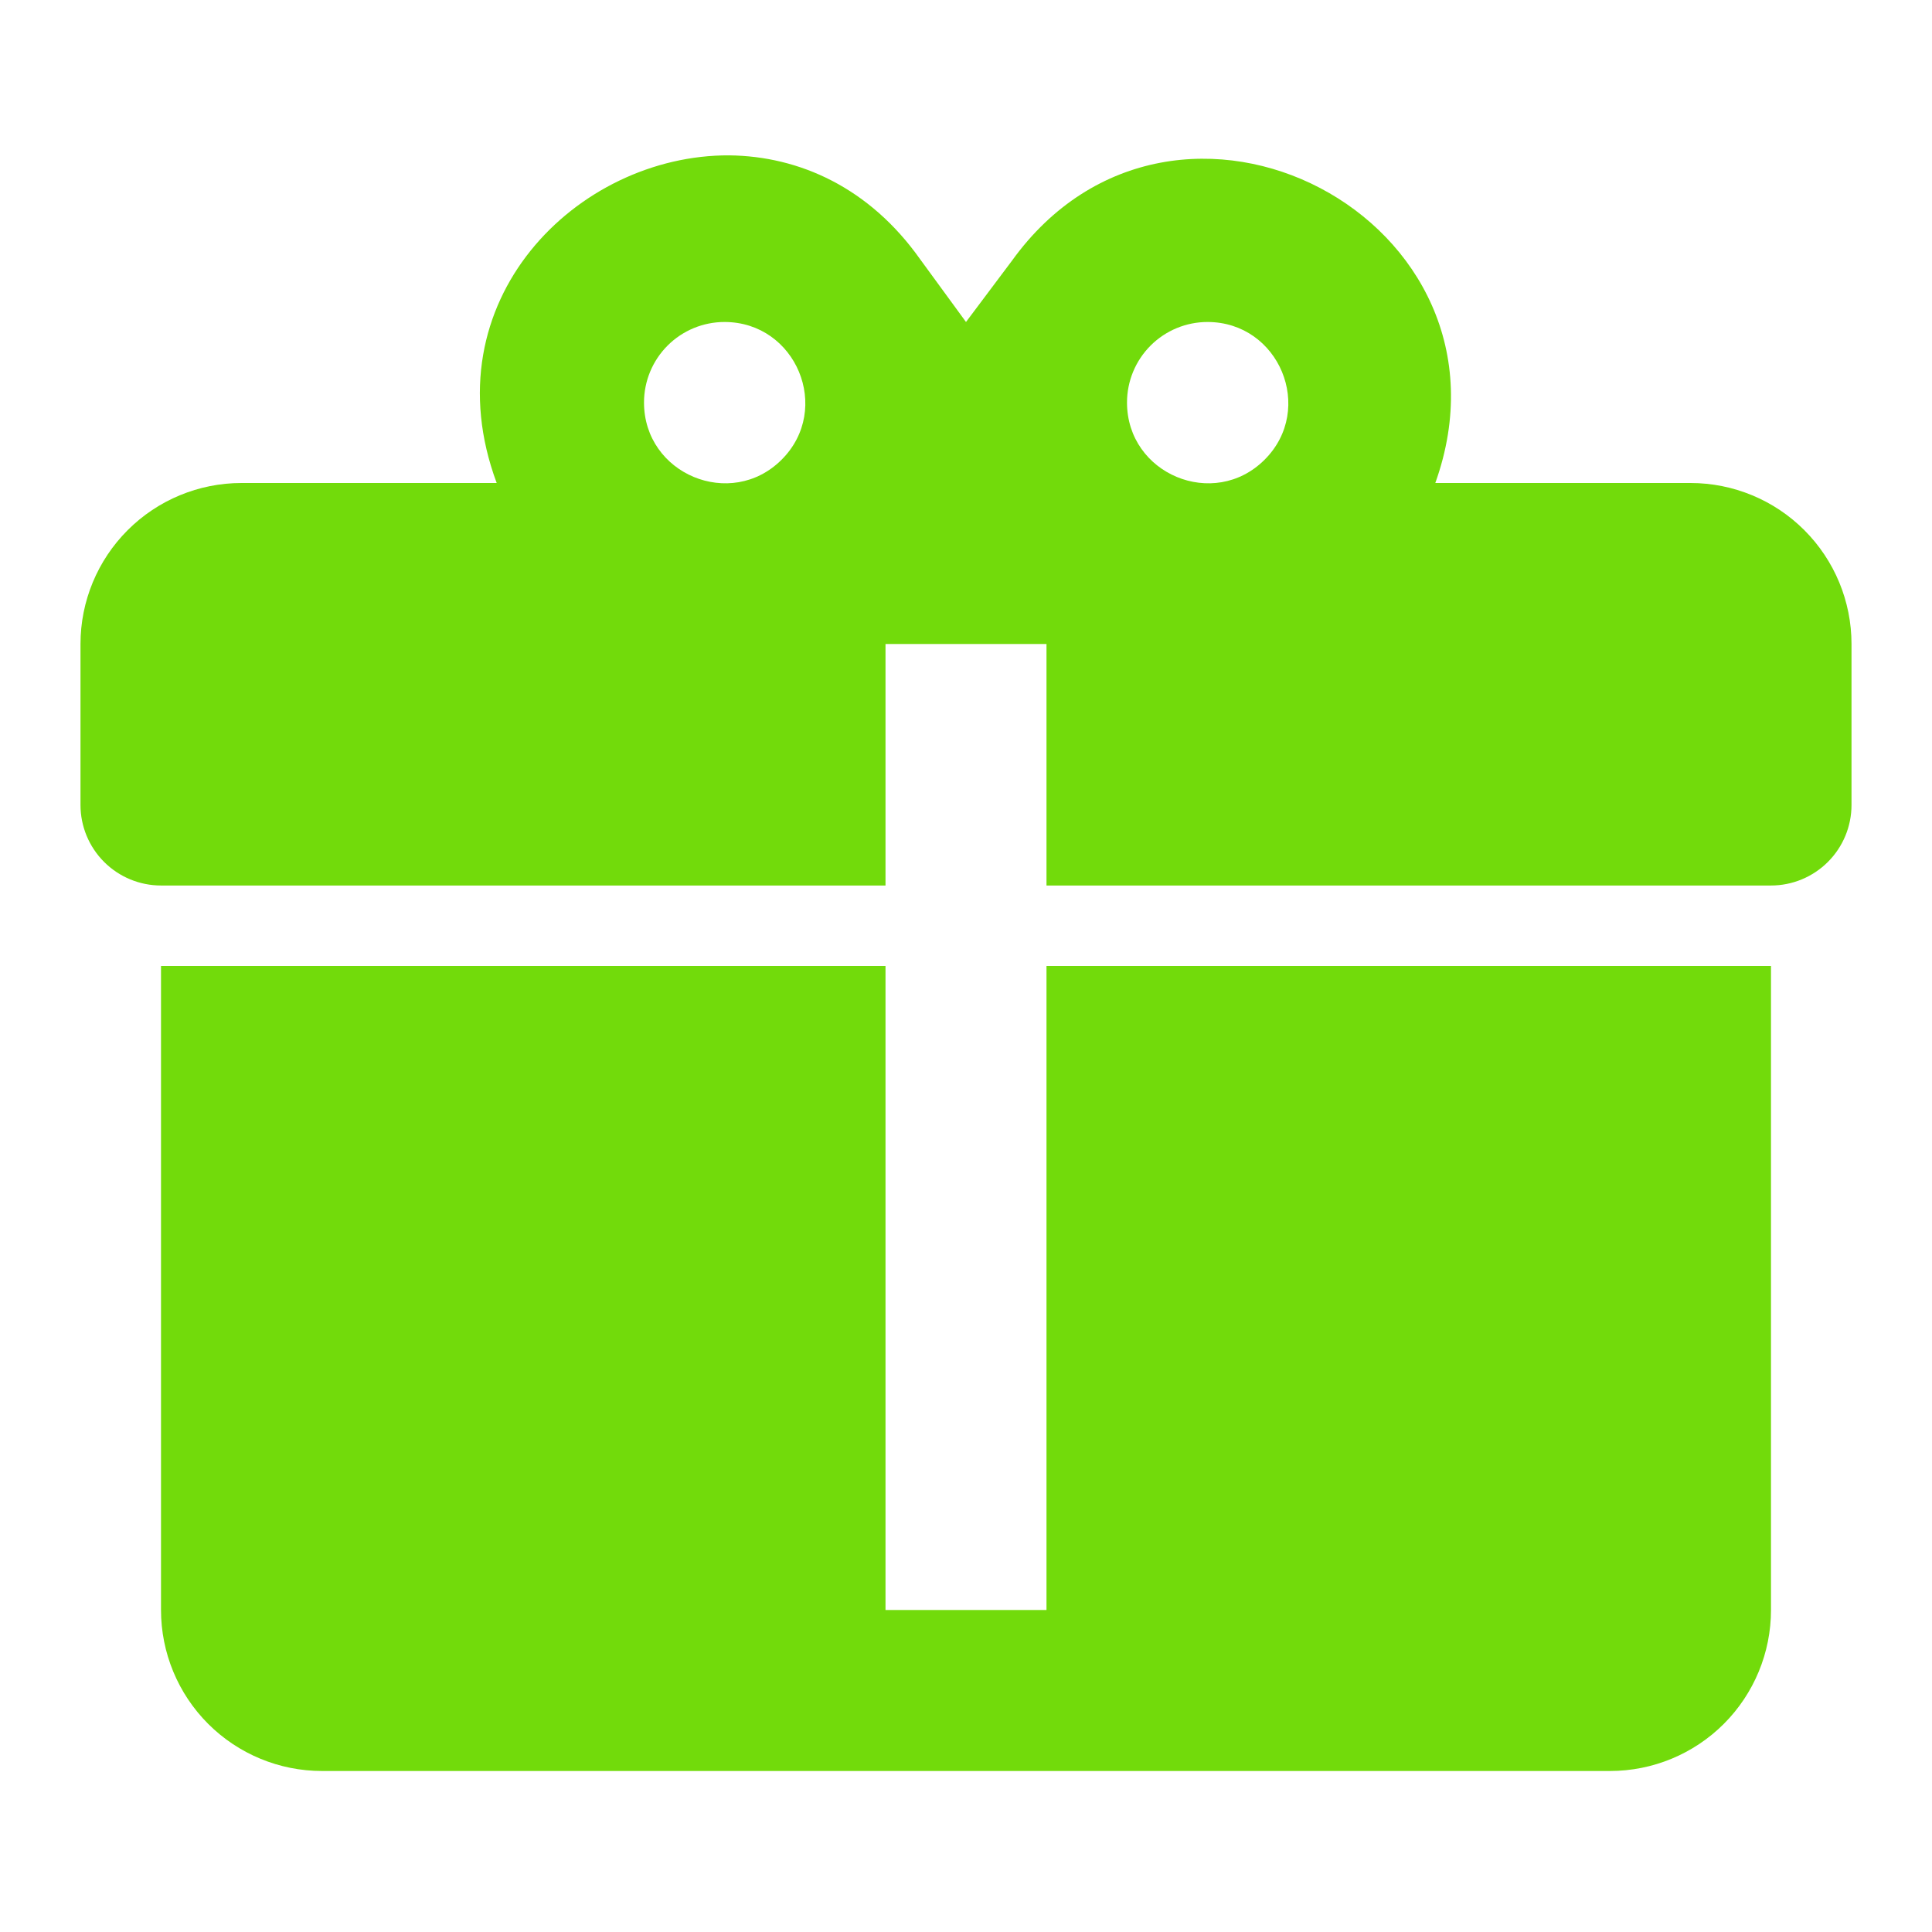
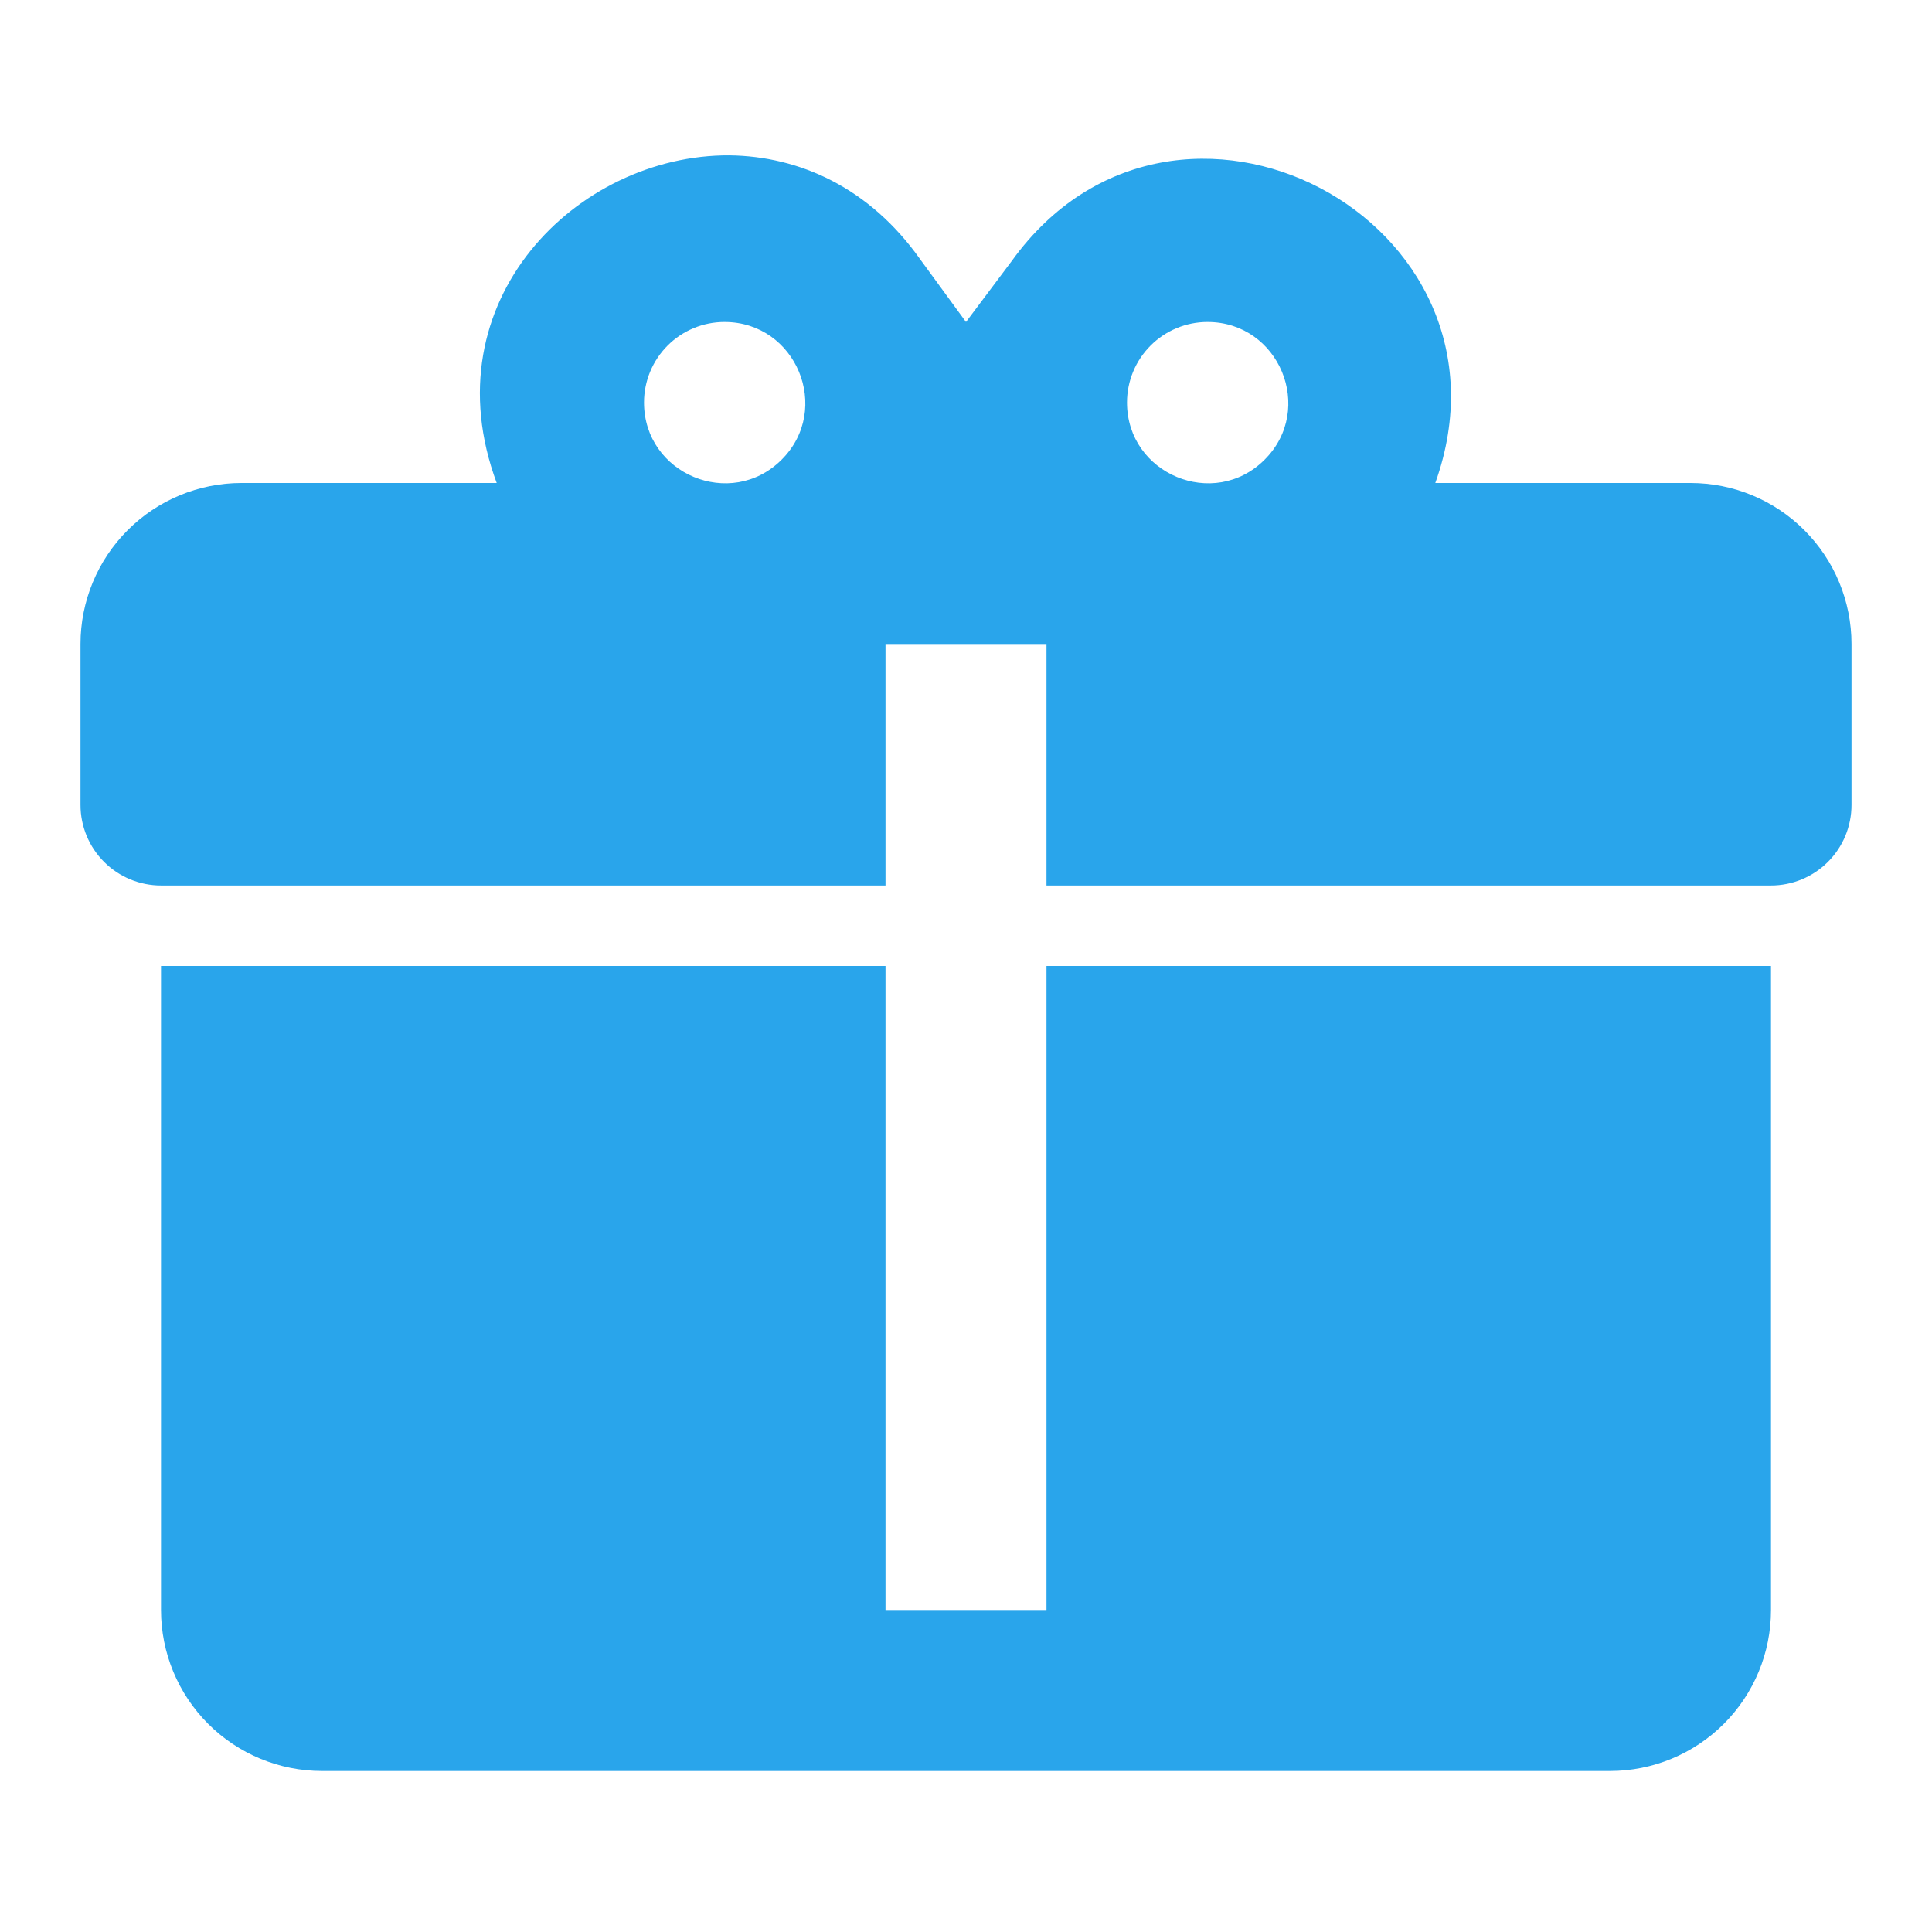
<svg xmlns="http://www.w3.org/2000/svg" width="80" height="80" viewBox="0 0 80 80" fill="none">
  <g id="mdi:present">
-     <path id="Vector" d="M30.2 6.433C23.9 6.4 17.767 12.467 20.567 20H10C8.232 20 6.536 20.702 5.286 21.953C4.036 23.203 3.333 24.898 3.333 26.667V33.333C3.333 34.217 3.685 35.065 4.31 35.69C4.935 36.315 5.783 36.667 6.667 36.667H36.667V26.667H43.333V36.667H73.333C74.217 36.667 75.065 36.315 75.69 35.69C76.316 35.065 76.667 34.217 76.667 33.333V26.667C76.667 24.898 75.964 23.203 74.714 21.953C73.464 20.702 71.768 20 70 20H59.433C63.333 9.1 48.667 1.4 41.9 10.8L40 13.333L38.1 10.733C36 7.767 33.1 6.467 30.2 6.433ZM30 13.333C32.967 13.333 34.467 16.933 32.367 19.033C30.267 21.133 26.667 19.633 26.667 16.667C26.667 15.783 27.018 14.935 27.643 14.31C28.268 13.684 29.116 13.333 30 13.333ZM50 13.333C52.967 13.333 54.467 16.933 52.367 19.033C50.267 21.133 46.667 19.633 46.667 16.667C46.667 15.783 47.018 14.935 47.643 14.31C48.268 13.684 49.116 13.333 50 13.333ZM6.667 40V66.667C6.667 68.435 7.369 70.13 8.619 71.381C9.87 72.631 11.565 73.333 13.333 73.333H66.667C68.435 73.333 70.13 72.631 71.381 71.381C72.631 70.13 73.333 68.435 73.333 66.667V40H43.333V66.667H36.667V40H6.667Z" fill="#72DB0B" />
+     <path id="Vector" d="M30.2 6.433C23.9 6.4 17.767 12.467 20.567 20H10C8.232 20 6.536 20.702 5.286 21.953C4.036 23.203 3.333 24.898 3.333 26.667V33.333C3.333 34.217 3.685 35.065 4.31 35.69C4.935 36.315 5.783 36.667 6.667 36.667H36.667V26.667H43.333V36.667H73.333C74.217 36.667 75.065 36.315 75.69 35.69C76.316 35.065 76.667 34.217 76.667 33.333V26.667C76.667 24.898 75.964 23.203 74.714 21.953C73.464 20.702 71.768 20 70 20H59.433C63.333 9.1 48.667 1.4 41.9 10.8L40 13.333L38.1 10.733C36 7.767 33.1 6.467 30.2 6.433ZM30 13.333C32.967 13.333 34.467 16.933 32.367 19.033C30.267 21.133 26.667 19.633 26.667 16.667C26.667 15.783 27.018 14.935 27.643 14.31C28.268 13.684 29.116 13.333 30 13.333ZM50 13.333C52.967 13.333 54.467 16.933 52.367 19.033C50.267 21.133 46.667 19.633 46.667 16.667C46.667 15.783 47.018 14.935 47.643 14.31C48.268 13.684 49.116 13.333 50 13.333ZM6.667 40V66.667C6.667 68.435 7.369 70.13 8.619 71.381C9.87 72.631 11.565 73.333 13.333 73.333H66.667C68.435 73.333 70.13 72.631 71.381 71.381C72.631 70.13 73.333 68.435 73.333 66.667V40H43.333V66.667H36.667V40H6.667Z" fill="#29A5EB" />
  </g>
</svg>
